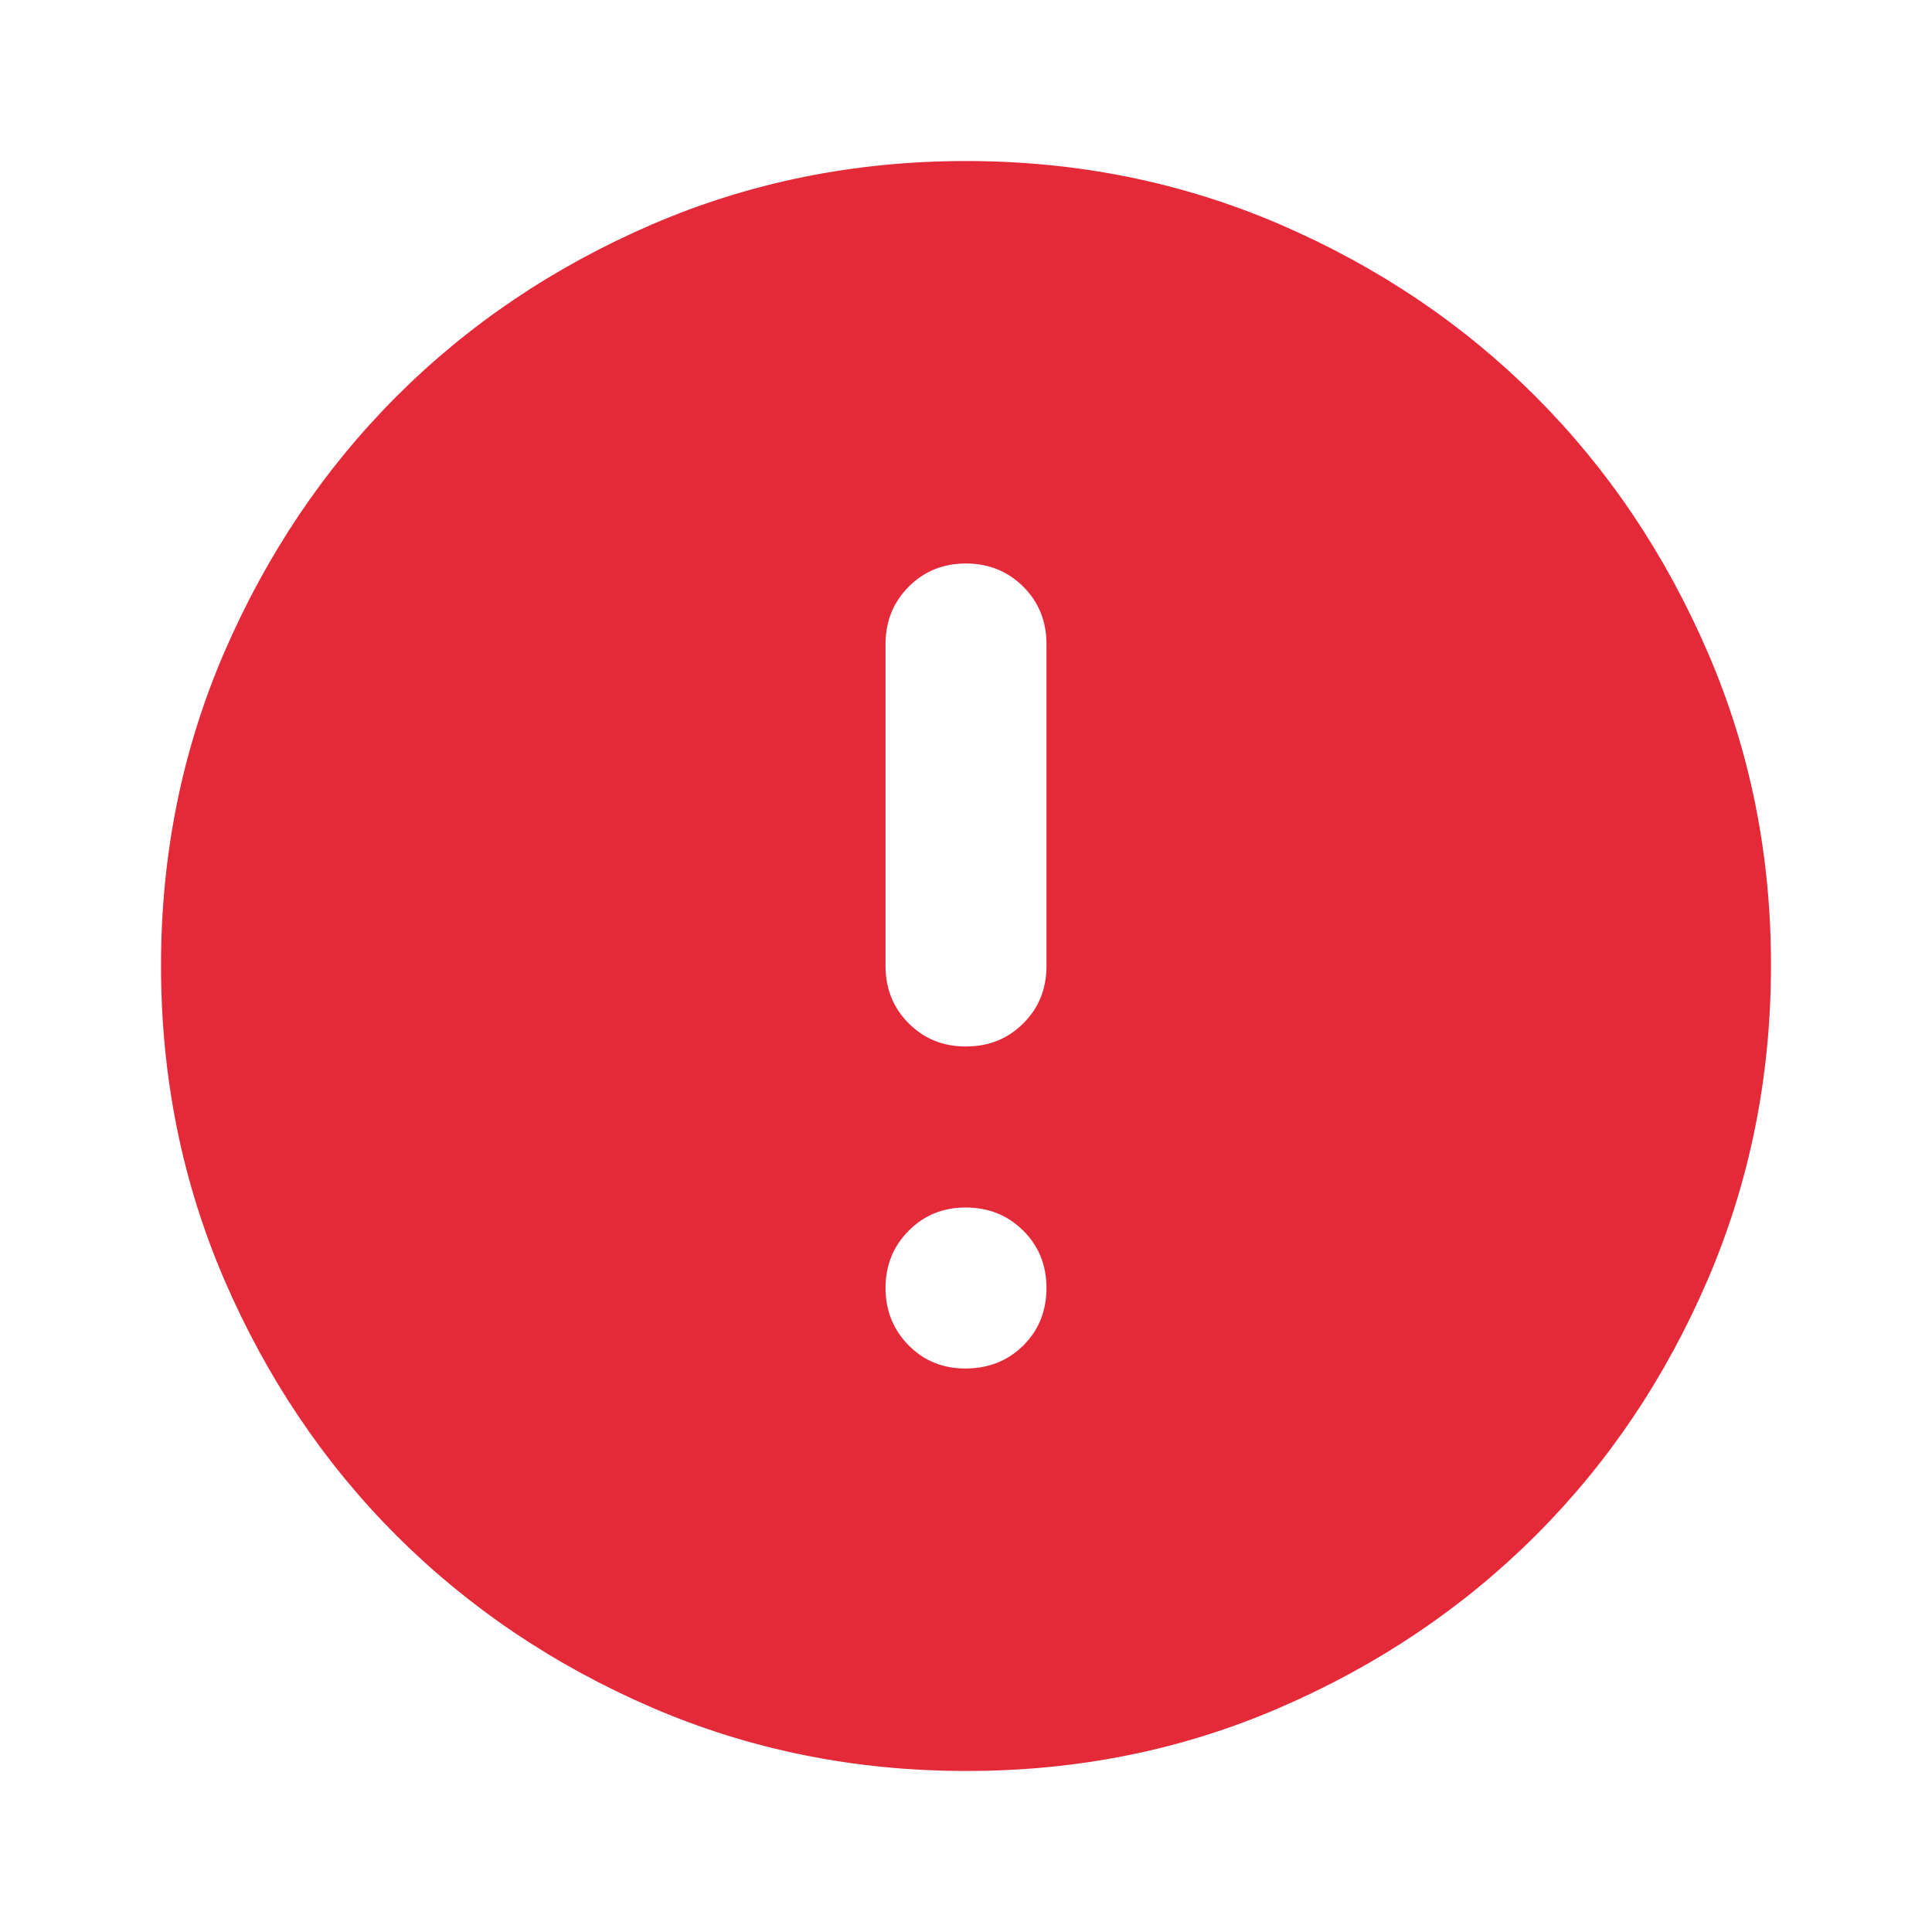
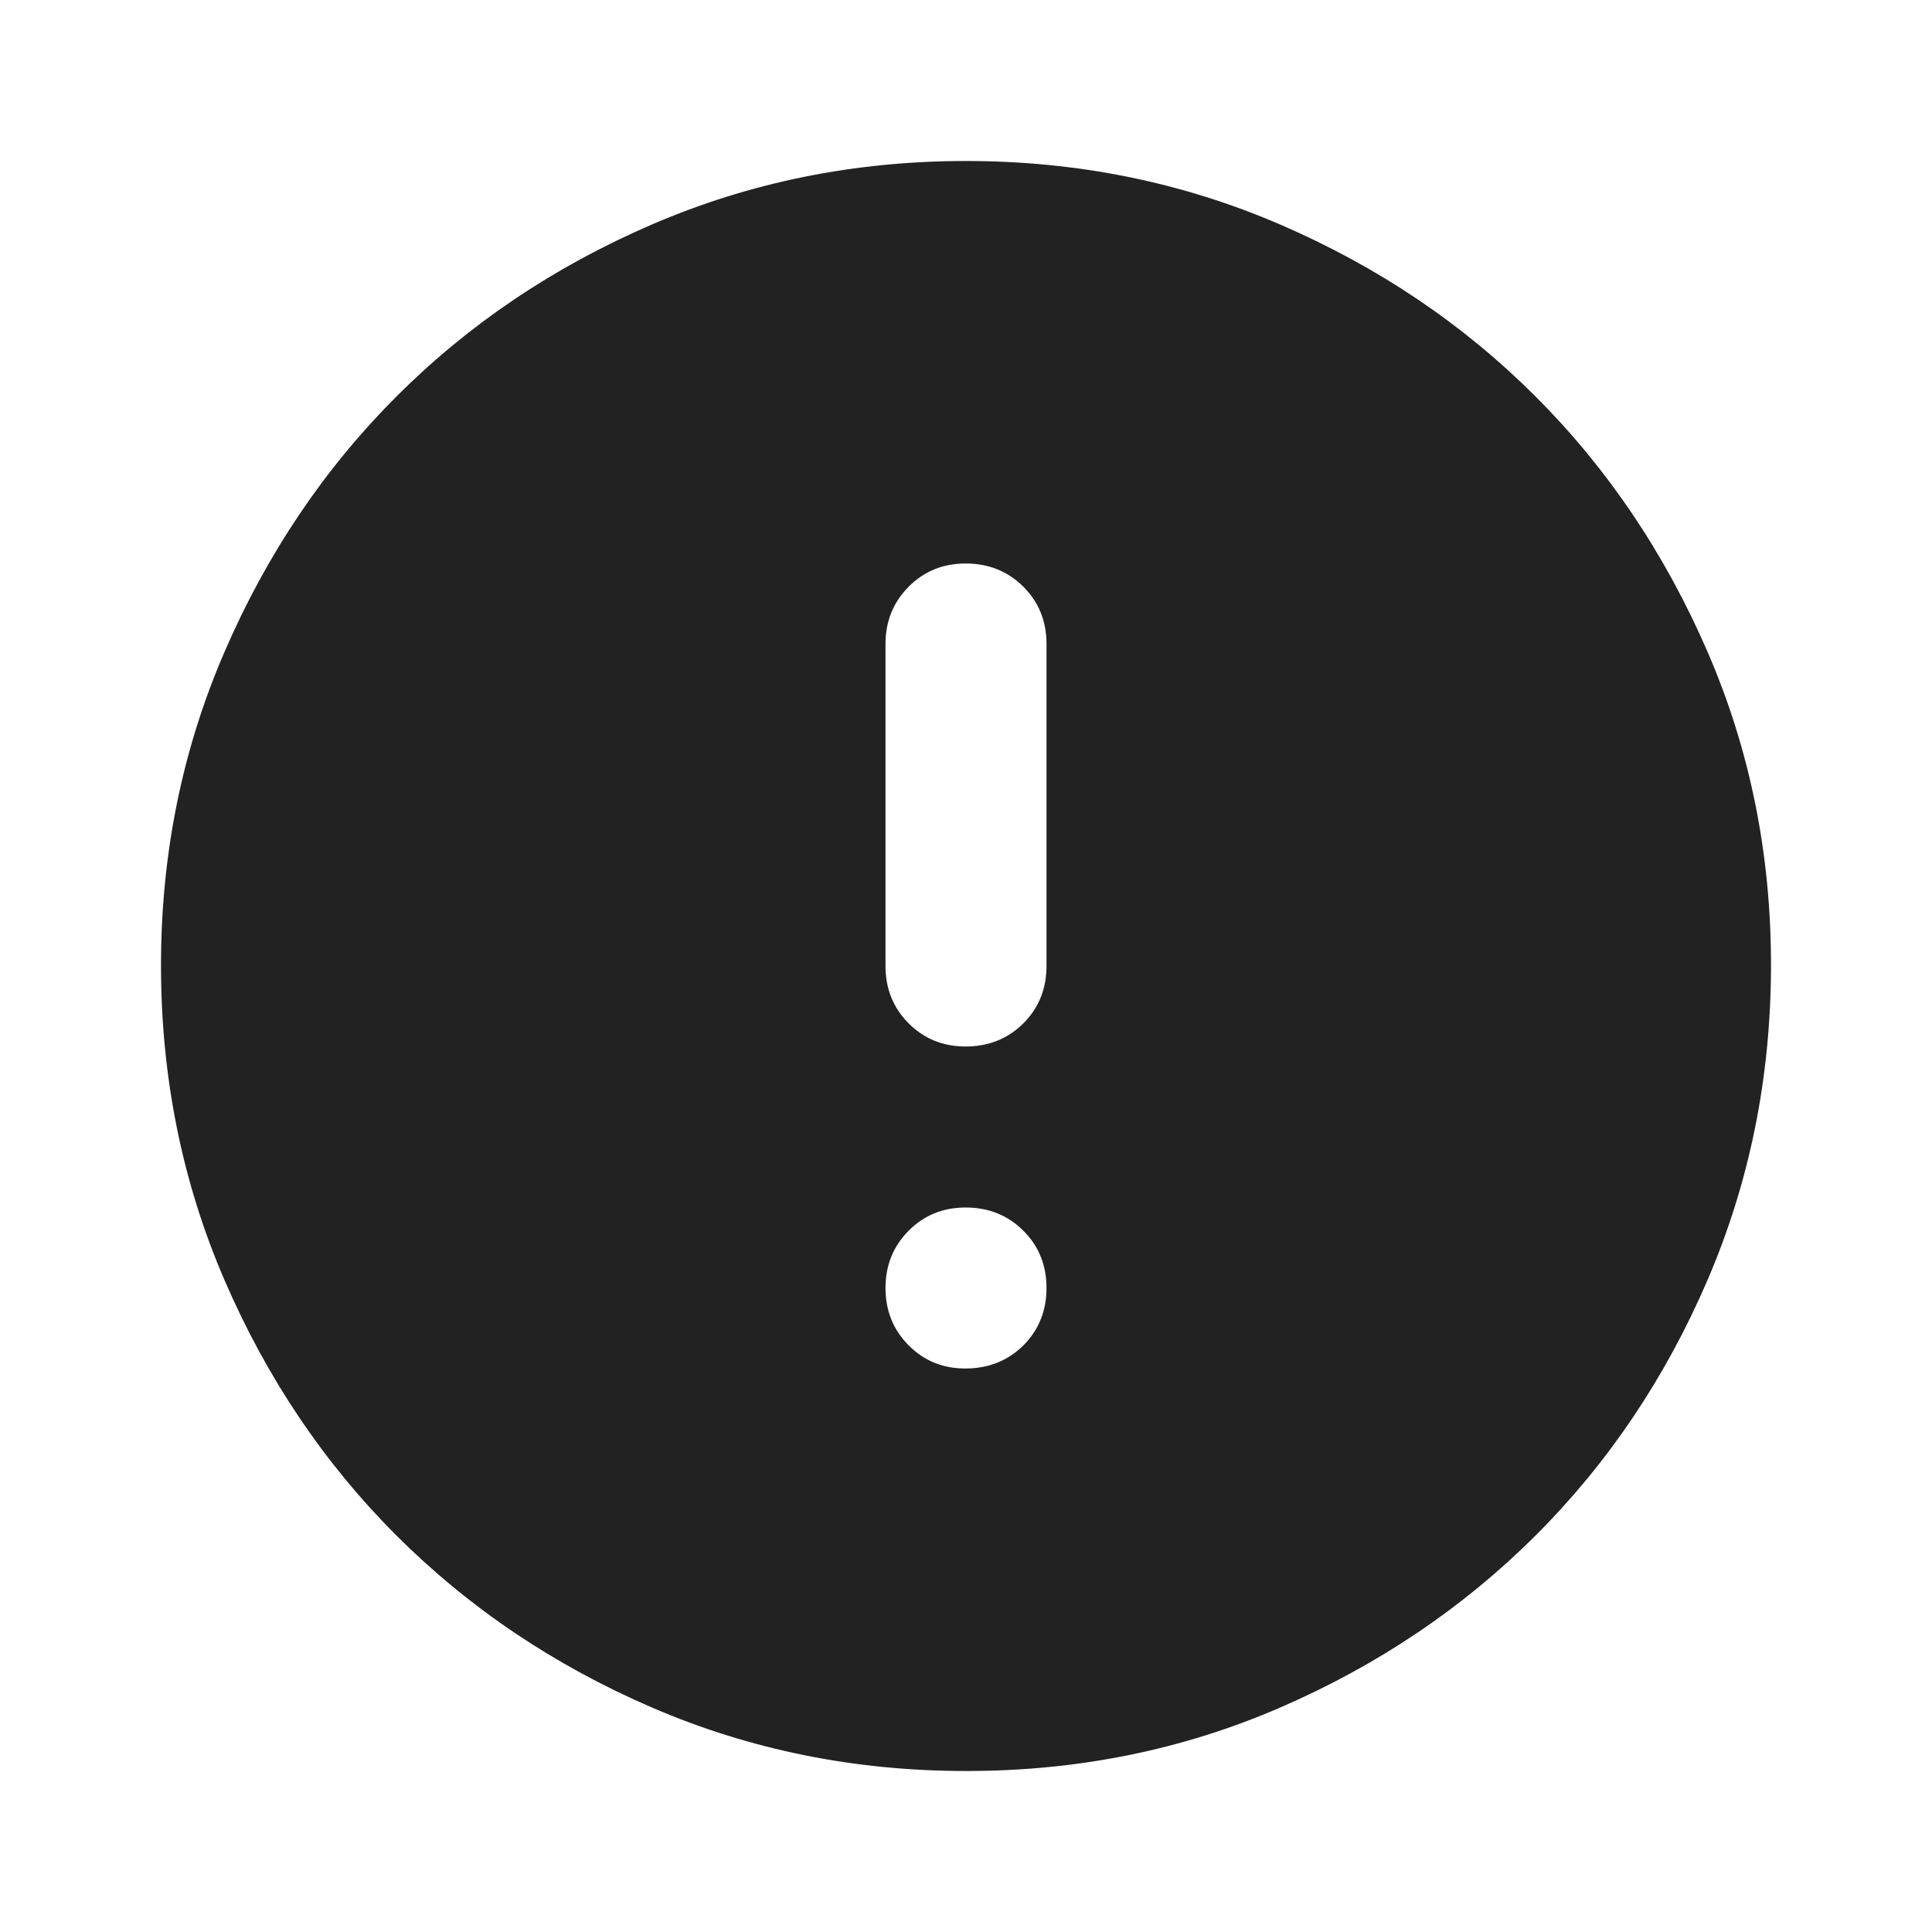
- <svg xmlns="http://www.w3.org/2000/svg" preserveAspectRatio="none" overflow="visible" style="display: block;" width="20" height="20" viewBox="0 0 20 20" fill="none">
+ <svg xmlns="http://www.w3.org/2000/svg" width="24" height="24" viewBox="0 0 24 24" fill="none">
  <g id="ico-errorcirclefill">
-     <path id="Vector" d="M10.594 13.928C10.754 13.768 10.833 13.569 10.833 13.333C10.833 13.097 10.753 12.899 10.593 12.74C10.433 12.581 10.236 12.501 10 12.5C9.764 12.499 9.567 12.579 9.407 12.74C9.247 12.901 9.167 13.098 9.167 13.333C9.167 13.568 9.247 13.766 9.407 13.928C9.567 14.089 9.764 14.168 10 14.167C10.236 14.165 10.434 14.086 10.594 13.928ZM10.594 10.593C10.754 10.434 10.833 10.236 10.833 10V6.667C10.833 6.431 10.753 6.233 10.593 6.073C10.433 5.914 10.236 5.834 10 5.833C9.764 5.833 9.567 5.913 9.407 6.073C9.247 6.234 9.167 6.432 9.167 6.667V10C9.167 10.236 9.247 10.434 9.407 10.594C9.567 10.754 9.764 10.834 10 10.833C10.236 10.833 10.434 10.753 10.594 10.593ZM10 18.333C8.847 18.333 7.764 18.114 6.75 17.677C5.736 17.239 4.854 16.645 4.104 15.896C3.354 15.146 2.761 14.264 2.323 13.25C1.886 12.236 1.667 11.152 1.667 10C1.666 8.848 1.885 7.764 2.323 6.75C2.762 5.736 3.355 4.854 4.104 4.104C4.853 3.355 5.735 2.761 6.75 2.323C7.765 1.886 8.848 1.667 10 1.667C11.152 1.667 12.235 1.886 13.25 2.323C14.265 2.761 15.147 3.355 15.896 4.104C16.645 4.854 17.239 5.736 17.677 6.75C18.116 7.764 18.335 8.848 18.333 10C18.332 11.152 18.113 12.236 17.677 13.25C17.241 14.264 16.647 15.146 15.896 15.896C15.145 16.645 14.263 17.239 13.25 17.677C12.237 18.116 11.154 18.334 10 18.333Z" fill="#E42939" />
+     <path id="Vector" d="M12.713 16.713C12.904 16.521 13 16.283 13 16C13 15.717 12.904 15.479 12.712 15.288C12.52 15.097 12.283 15.001 12 15C11.717 14.999 11.48 15.095 11.288 15.288C11.096 15.481 11 15.718 11 16C11 16.282 11.096 16.52 11.288 16.713C11.48 16.906 11.717 17.002 12 17C12.283 16.998 12.52 16.903 12.713 16.713ZM12.713 12.712C12.904 12.521 13 12.283 13 12V8C13 7.717 12.904 7.479 12.712 7.288C12.52 7.097 12.283 7.001 12 7C11.717 6.999 11.48 7.095 11.288 7.288C11.096 7.481 11 7.718 11 8V12C11 12.283 11.096 12.521 11.288 12.713C11.48 12.905 11.717 13.001 12 13C12.283 12.999 12.52 12.903 12.713 12.712ZM12 22C10.617 22 9.317 21.737 8.1 21.212C6.883 20.687 5.825 19.974 4.925 19.075C4.025 18.176 3.313 17.117 2.788 15.9C2.263 14.683 2.001 13.383 2 12C1.999 10.617 2.262 9.317 2.788 8.1C3.314 6.883 4.026 5.824 4.925 4.925C5.824 4.026 6.882 3.313 8.1 2.788C9.318 2.263 10.618 2 12 2C13.382 2 14.682 2.263 15.9 2.788C17.118 3.313 18.176 4.026 19.075 4.925C19.974 5.824 20.686 6.883 21.213 8.1C21.74 9.317 22.002 10.617 22 12C21.998 13.383 21.735 14.683 21.212 15.9C20.689 17.117 19.976 18.176 19.075 19.075C18.174 19.974 17.115 20.687 15.9 21.213C14.685 21.739 13.385 22.001 12 22Z" fill="#222222" />
  </g>
</svg>
